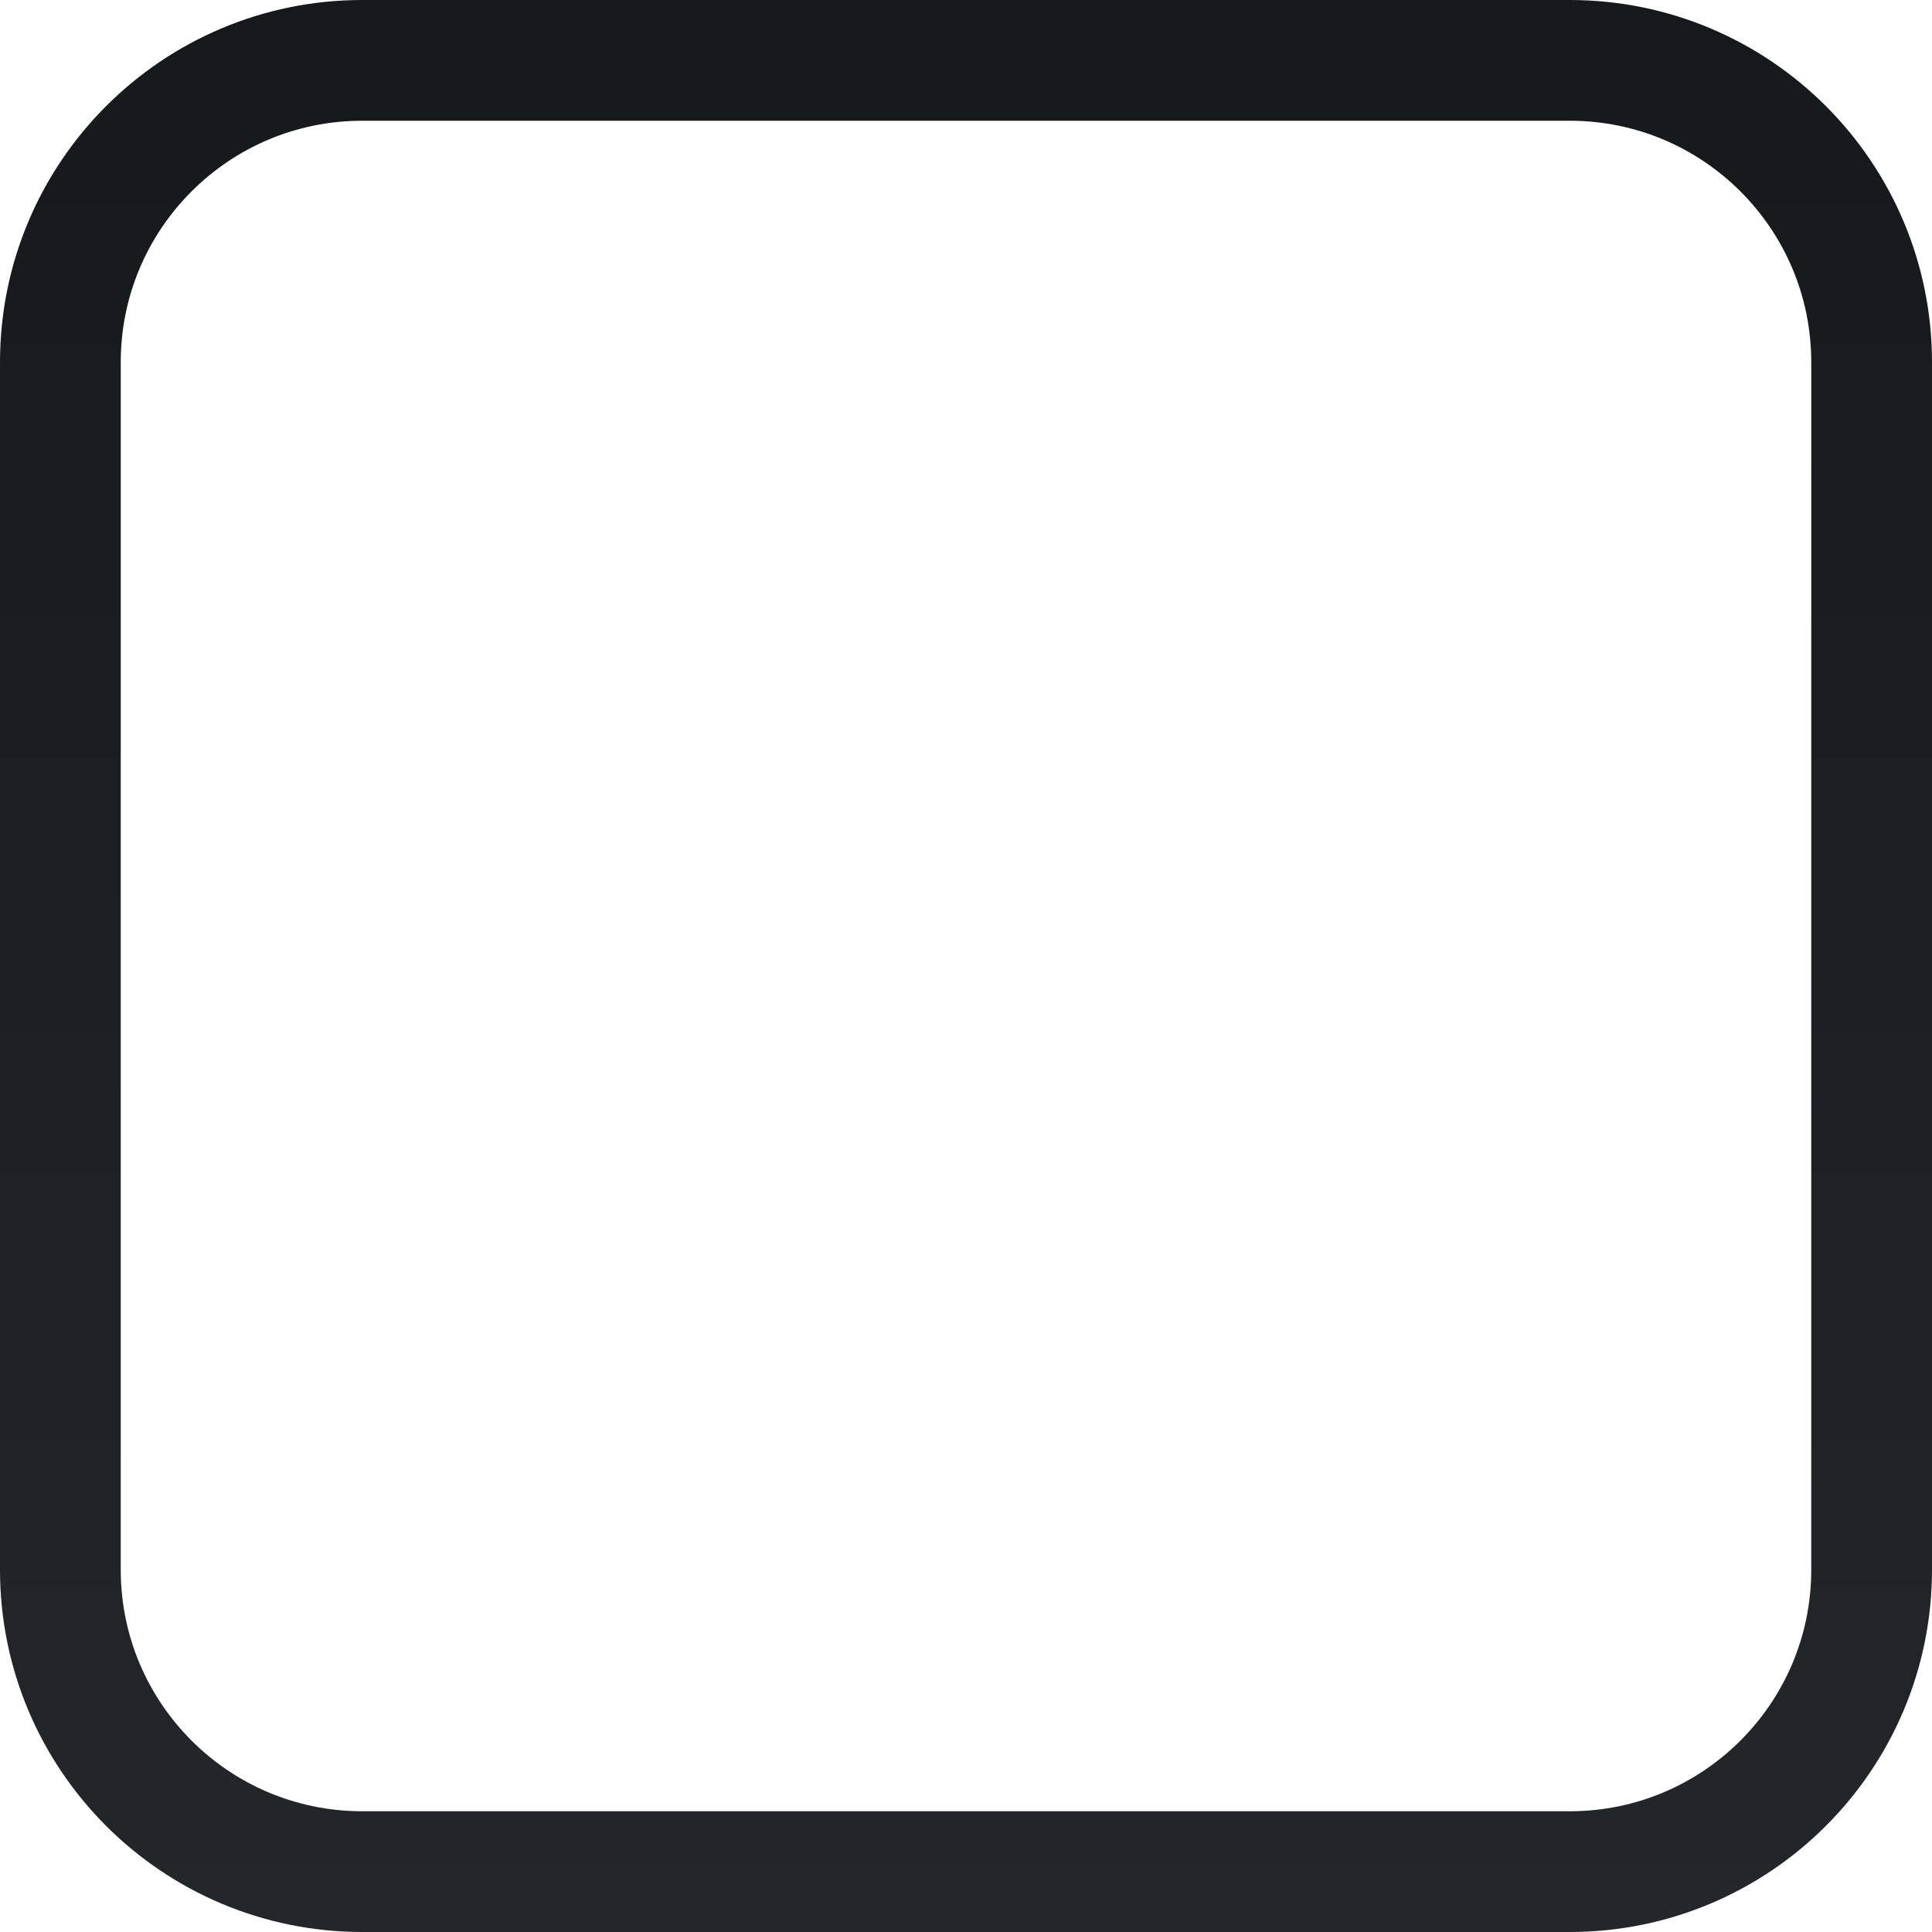
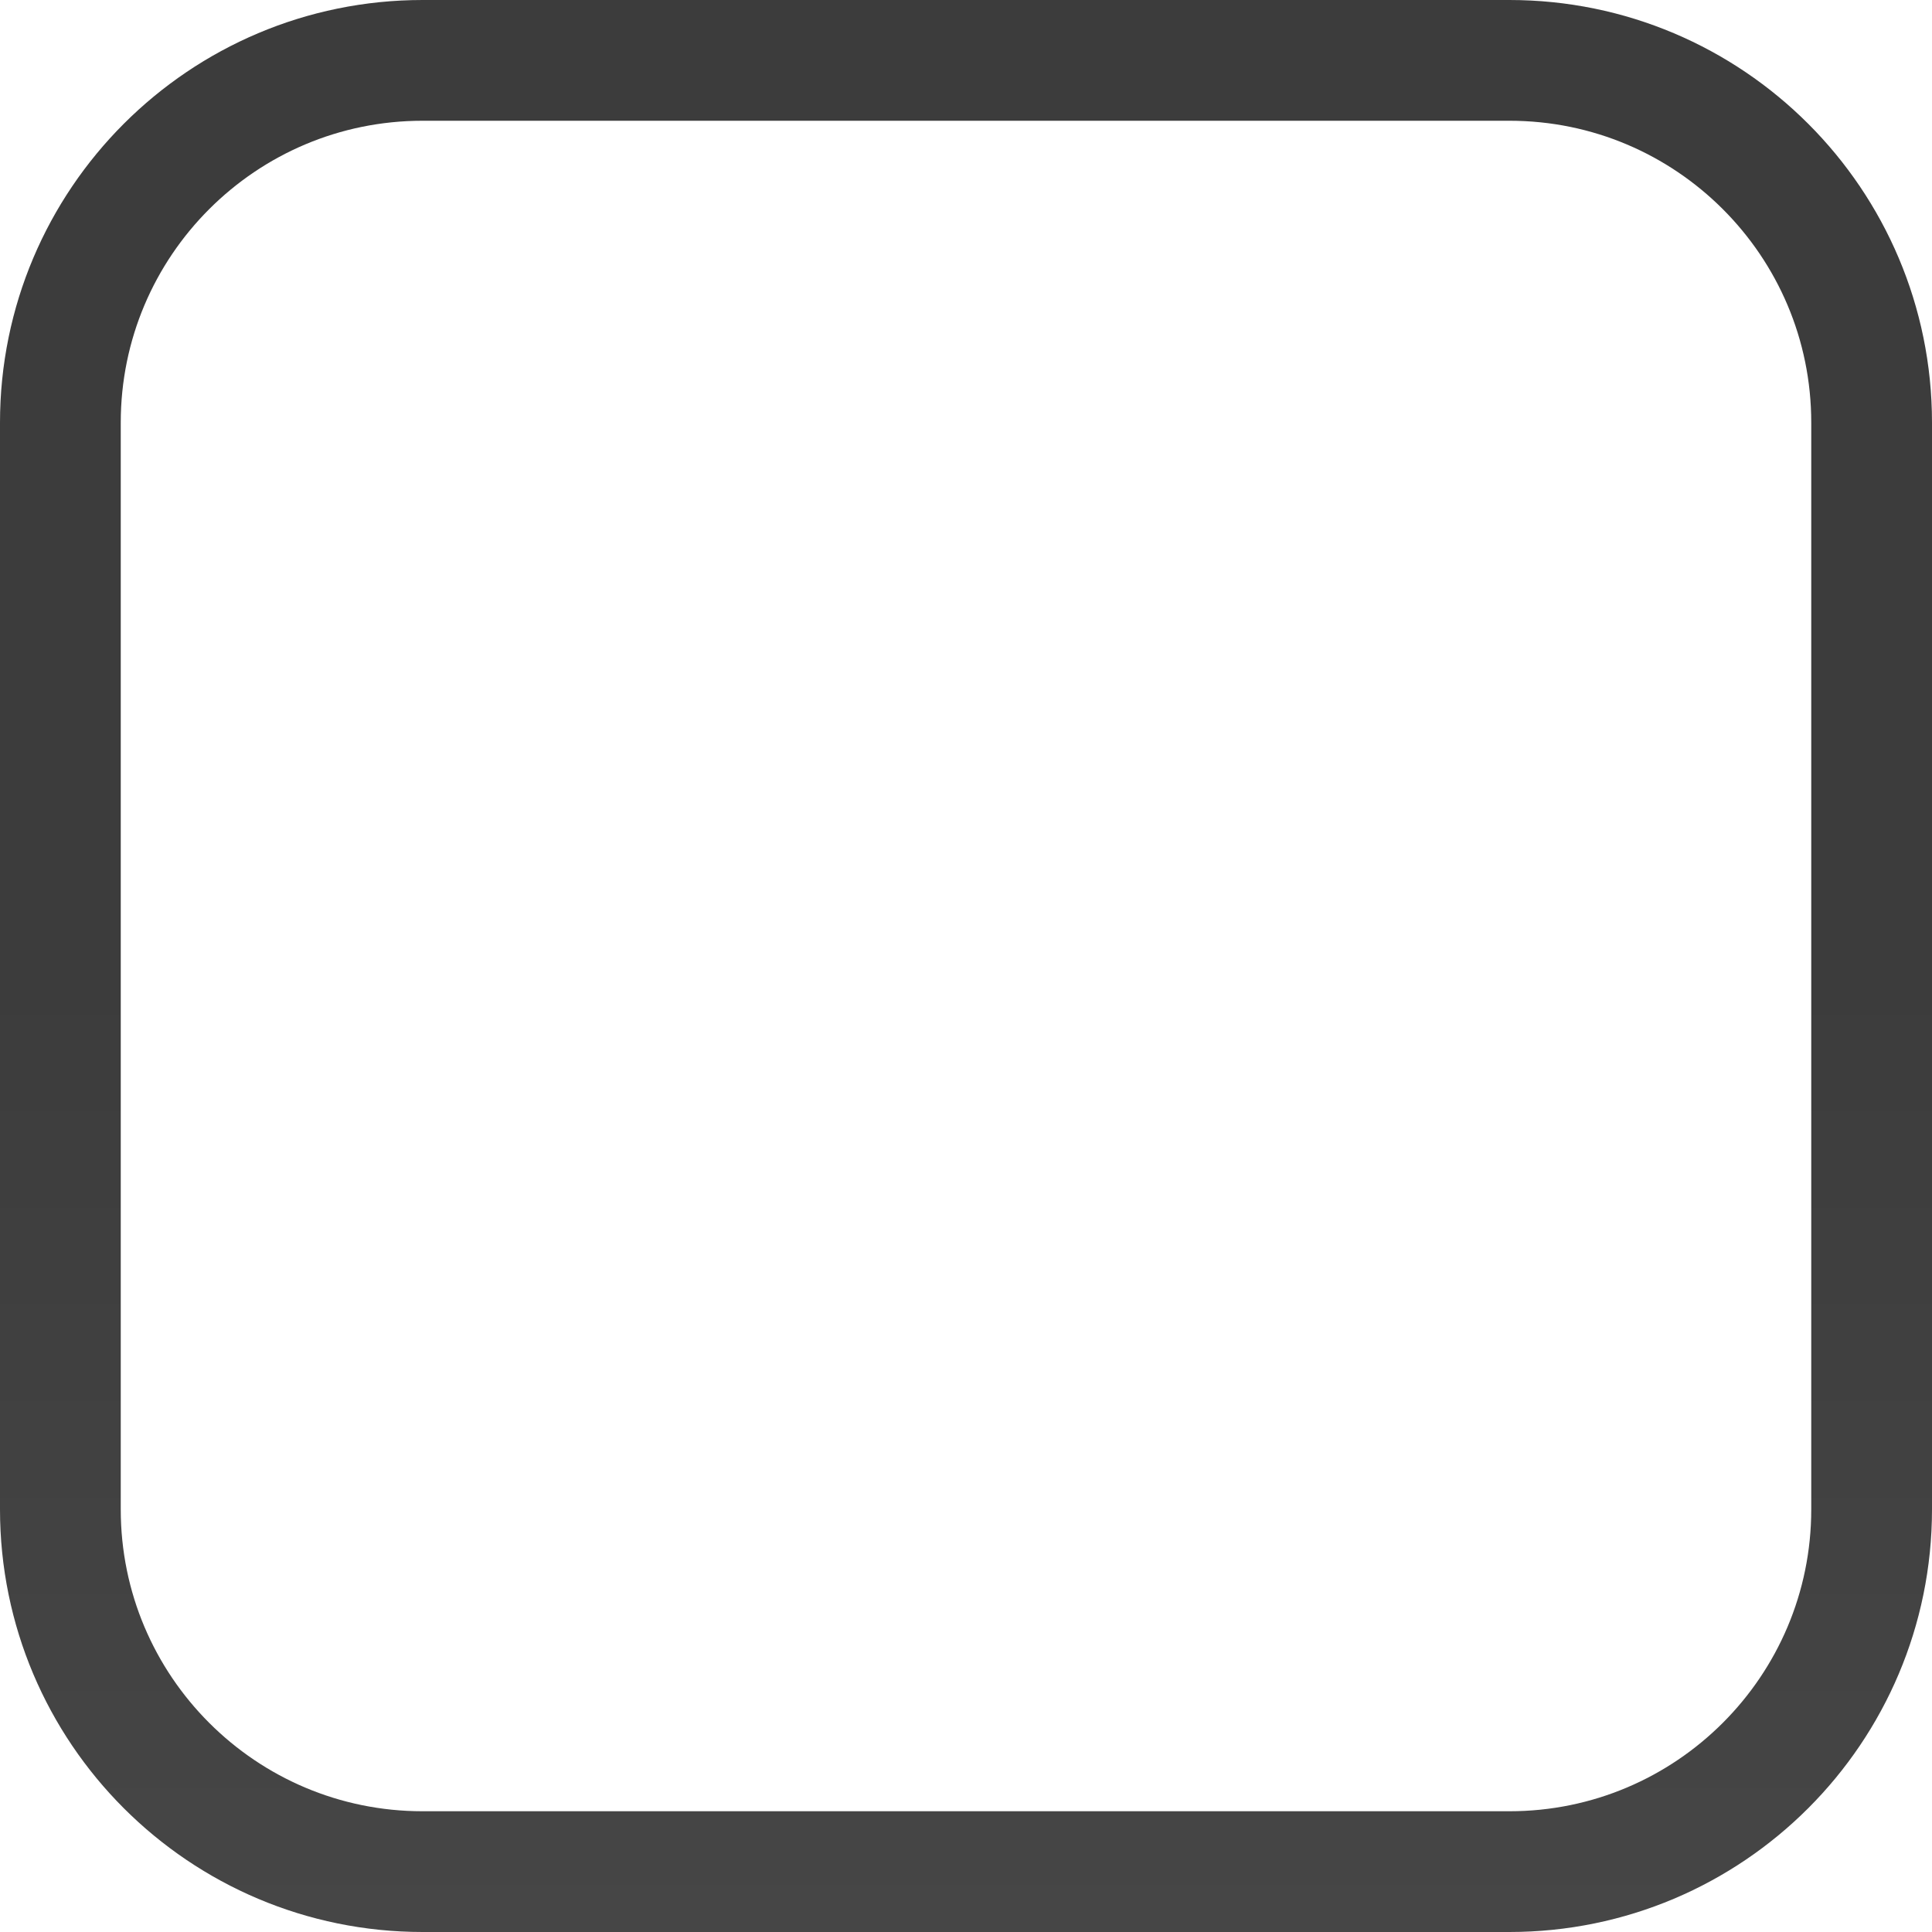
<svg xmlns="http://www.w3.org/2000/svg" xmlns:xlink="http://www.w3.org/1999/xlink" width="16px" height="16px" id="svg33222" version="1.1">
  <defs id="defs33224">
    <linearGradient id="linearGradient7928">
-       <stop style="stop-color:#16191a;stop-opacity:1;" offset="0" id="stop7930" />
-       <stop style="stop-color:#232729;stop-opacity:1;" offset="1" id="stop7932" />
+       <stop style="stop-color:#3c3c3c;stop-opacity:1;" offset="0" id="stop7930" />
+       <stop id="stop3755" offset="0.5" style="stop-color:#3c3c3c;stop-opacity:1;" />
+       <stop style="stop-color:#464646;stop-opacity:1;" offset="1" id="stop7932" />
    </linearGradient>
-     <linearGradient id="linearGradient4410-4-9-7-9">
-       <stop style="stop-color:#535156;stop-opacity:1;" offset="0" id="stop4412-6-7-4-4" />
-       <stop style="stop-color:#333333;stop-opacity:1;" offset="1" id="stop4414-9-8-8-8" />
-     </linearGradient>
-     <linearGradient xlink:href="#linearGradient5378-2-93" id="linearGradient17869" gradientUnits="userSpaceOnUse" gradientTransform="matrix(0.5965909,0,0,0.5909091,-423.9451,-57.0549)" x1="220" y1="304" x2="220" y2="336.062" />
-     <linearGradient id="linearGradient5378-2-93">
-       <stop style="stop-color:#f4f6f4;stop-opacity:1" offset="0" id="stop5380-6-3" />
-       <stop style="stop-color:#d7dad7;stop-opacity:1" offset="1" id="stop5382-06-2" />
-     </linearGradient>
-     <linearGradient xlink:href="#linearGradient4410-4-9-7-9" id="linearGradient34952" x1="7.97" y1="0.97" x2="7.97" y2="14.937" gradientUnits="userSpaceOnUse" />
    <linearGradient xlink:href="#linearGradient7928" id="linearGradient7934" x1="2.9802322e-08" y1="8" x2="16" y2="8" gradientUnits="userSpaceOnUse" />
  </defs>
  <g id="layer1">
-     <rect ry="2.5" rx="2.5" y="0.5" x="0.5" height="15" width="15" id="rect17861" style="color:#000000;fill:none;stroke:url(#linearGradient7934);stroke-width:1;stroke-miterlimit:4;stroke-opacity:1;stroke-dasharray:none;marker:none;visibility:visible;display:inline;overflow:visible;enable-background:accumulate" transform="matrix(0,1,1,0,0,0)" />
+     <rect ry="3" rx="3" y="0.5" x="0.5" height="15" width="15" id="rect17861" style="color:#000000;fill:none;stroke:url(#linearGradient7934);stroke-width:1;stroke-miterlimit:4;stroke-opacity:1;stroke-dasharray:none;marker:none;visibility:visible;display:inline;overflow:visible;enable-background:accumulate" transform="matrix(0,1,1,0,0,0)" />
  </g>
</svg>
